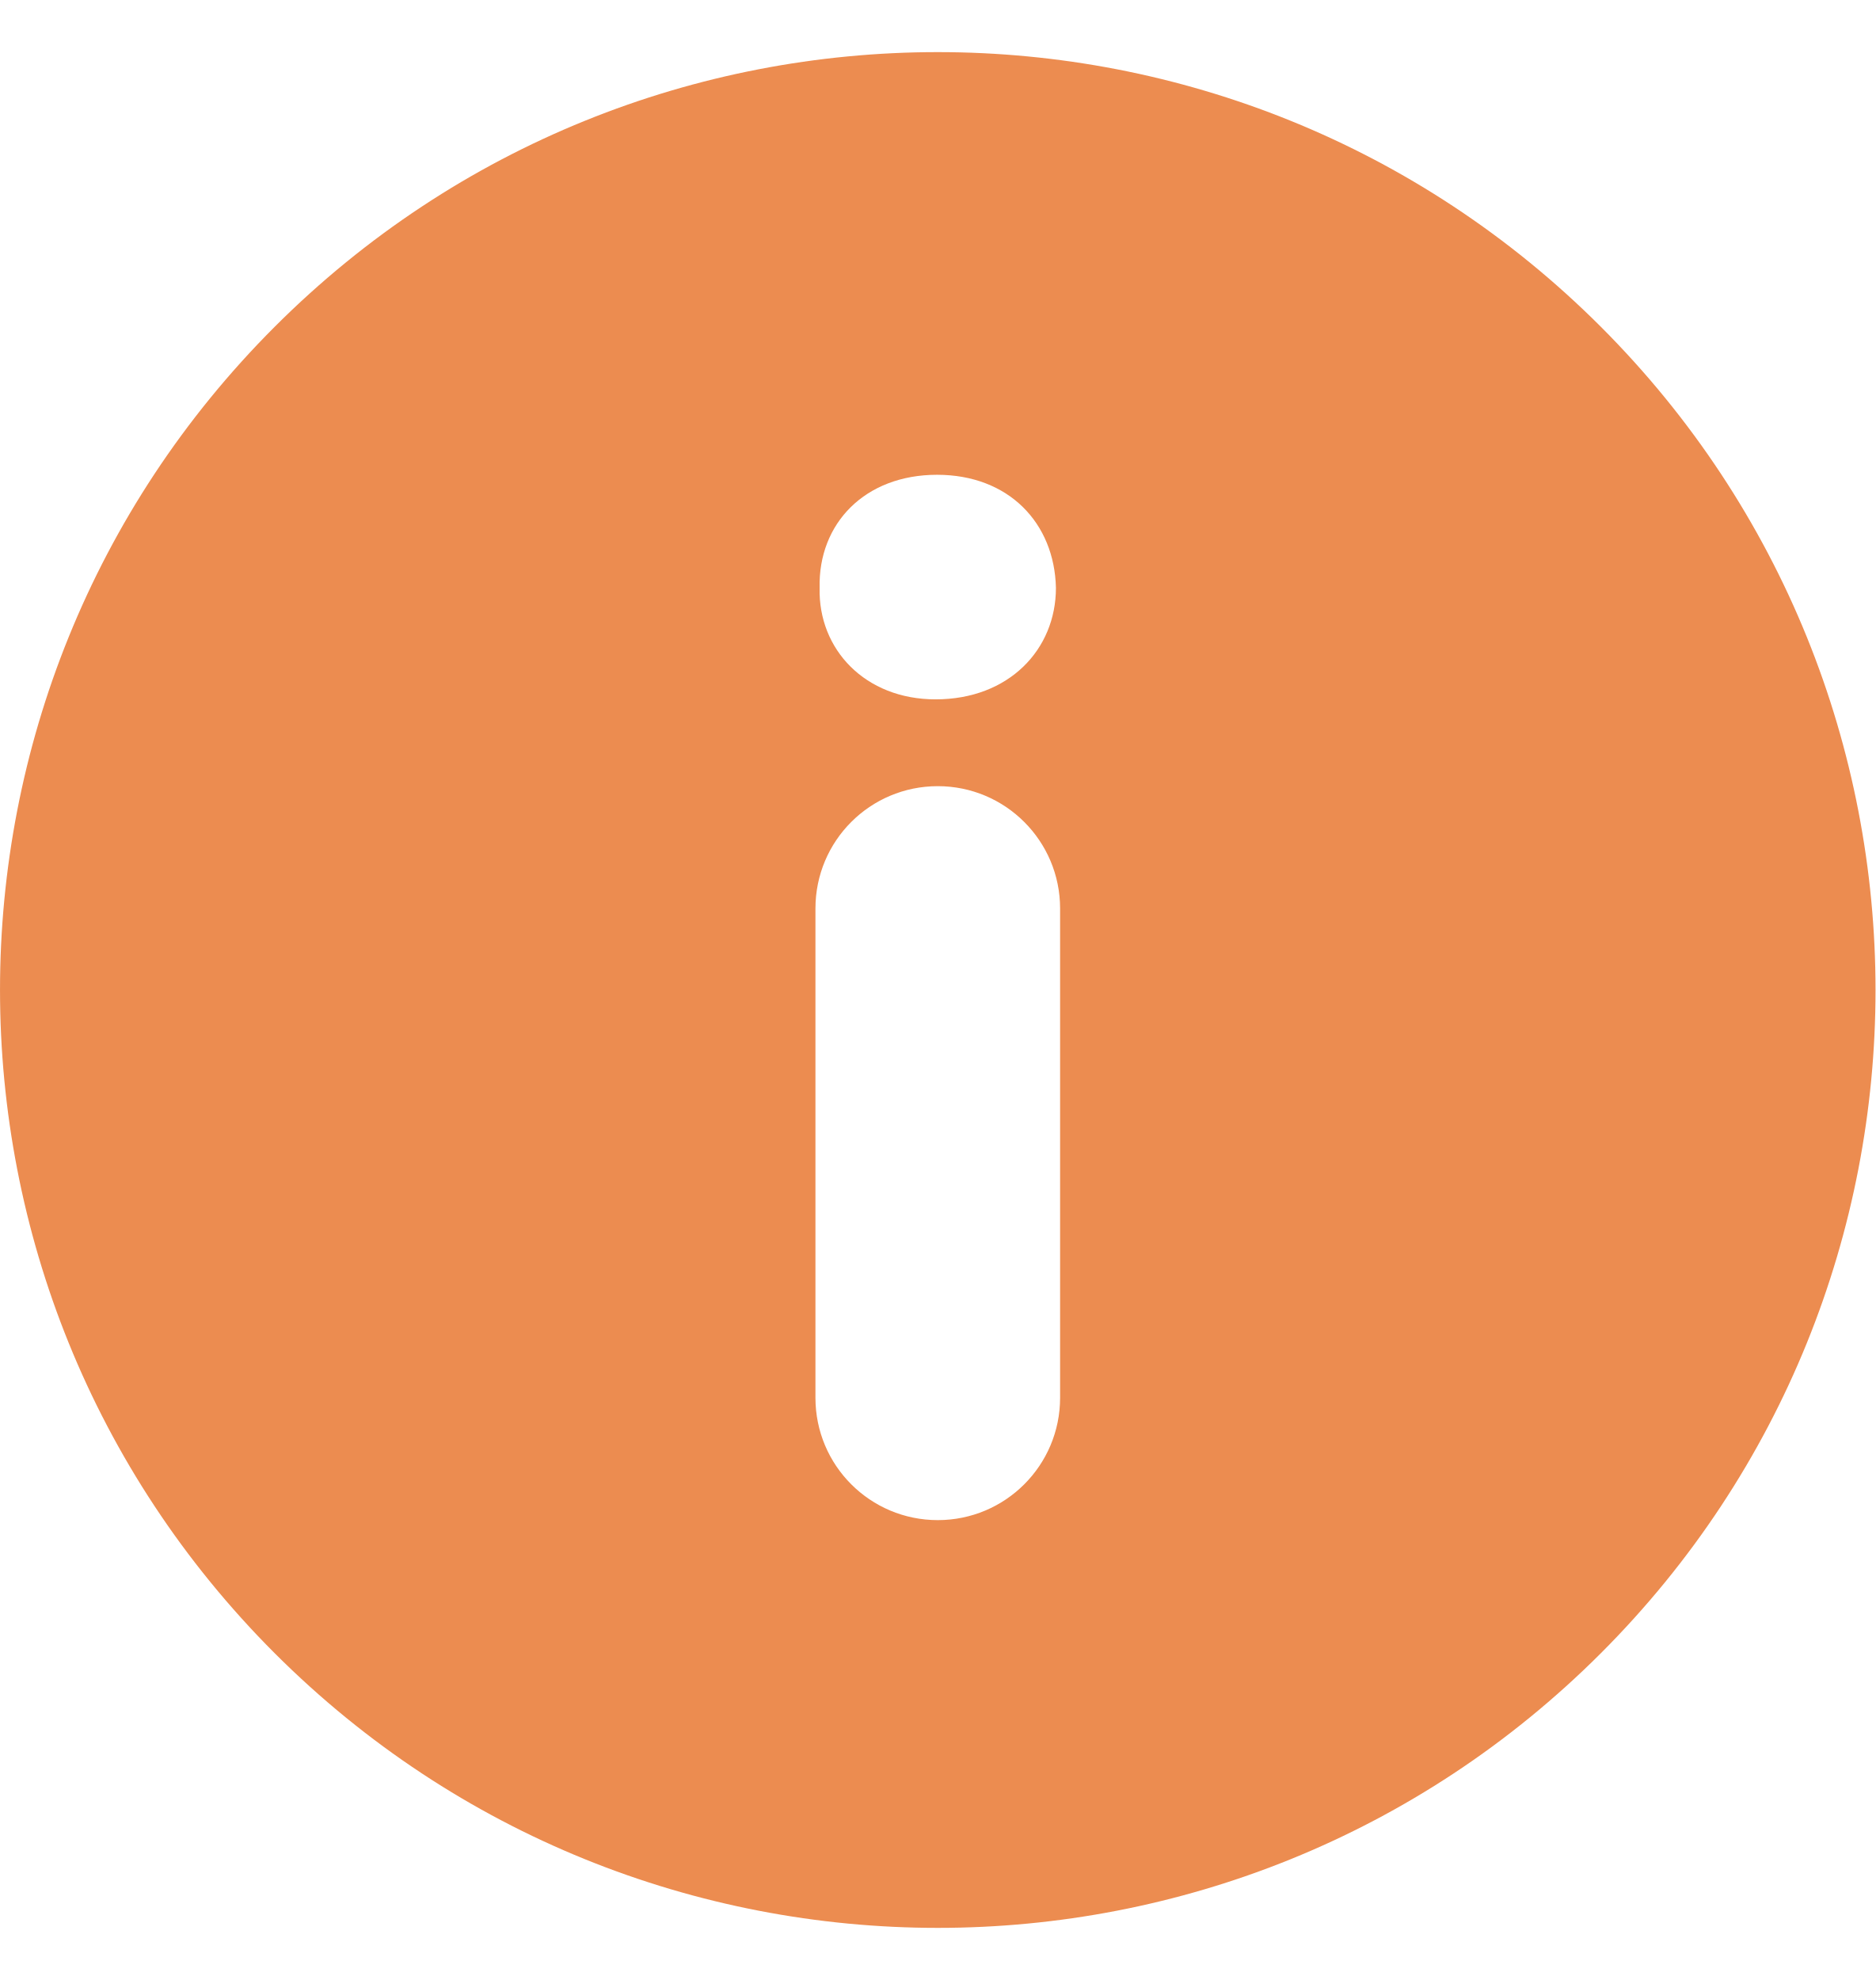
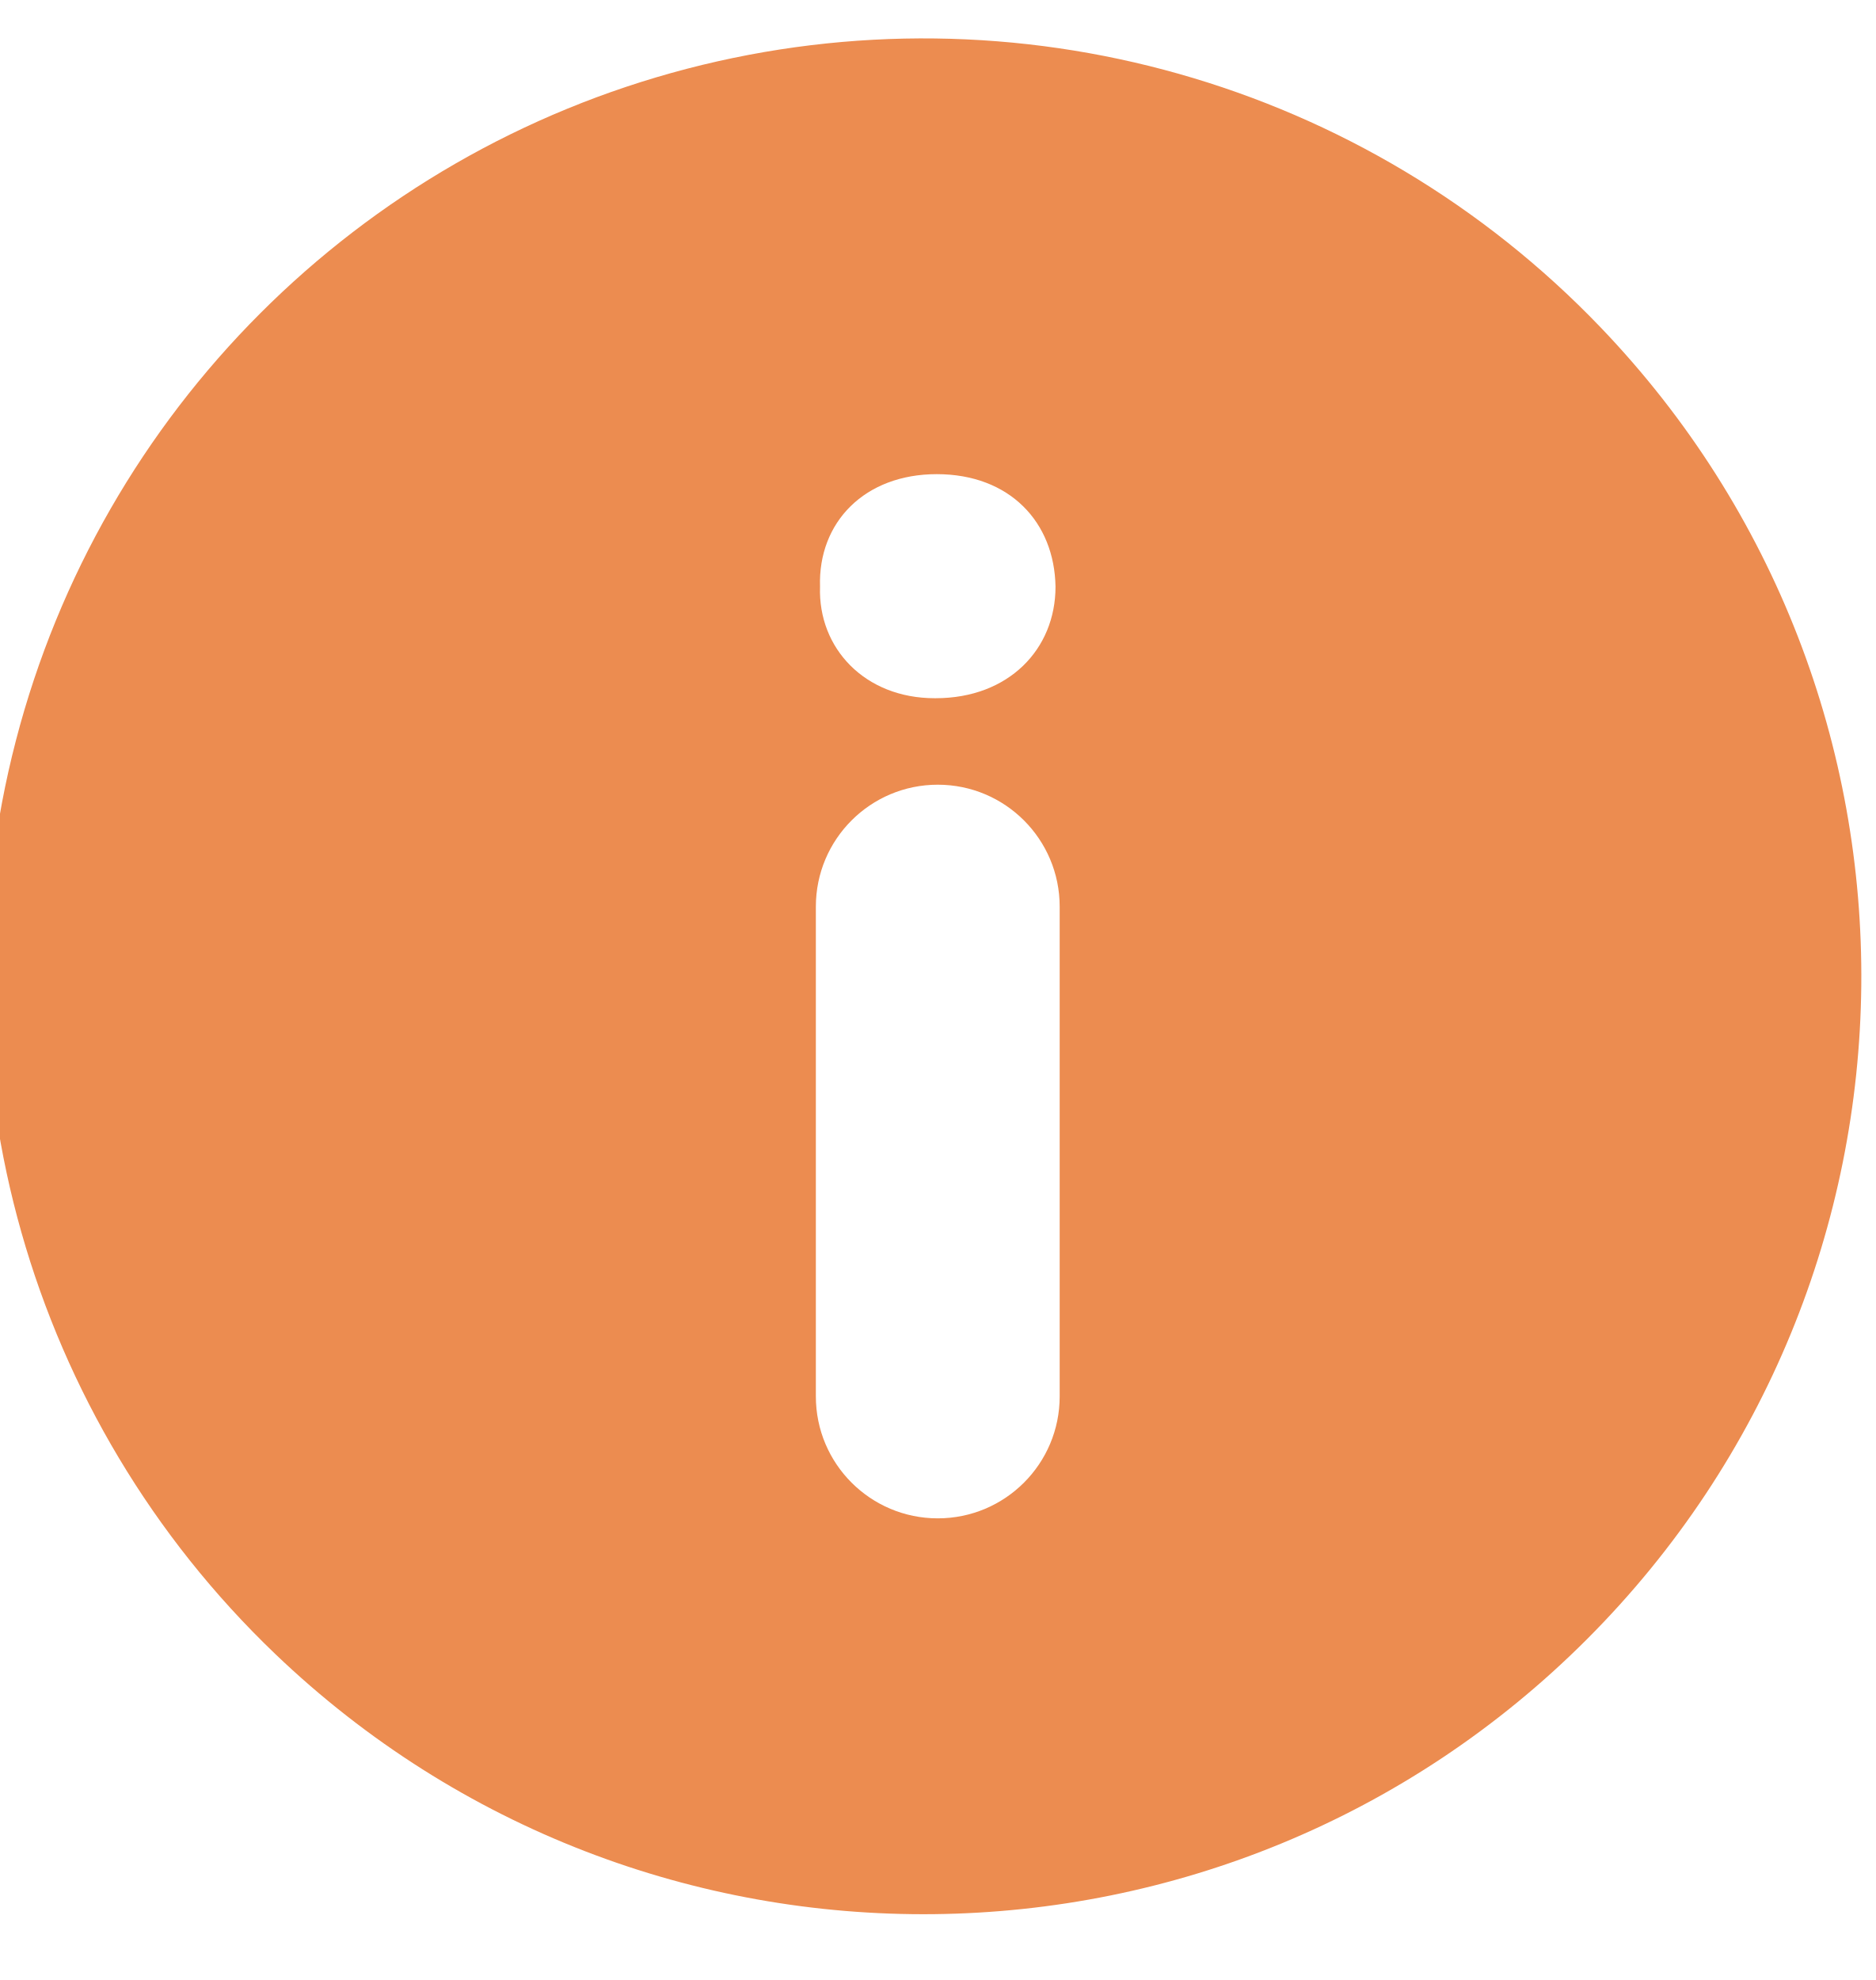
- <svg xmlns="http://www.w3.org/2000/svg" width="18" height="19" viewBox="0 0 18 19" fill="none">
-   <path d="M15.364 3.136C11.85 -0.378 6.151 -0.379 2.636 3.136C-0.879 6.651 -0.878 12.349 2.636 15.864C6.151 19.378 11.849 19.379 15.364 15.864C18.879 12.349 18.878 6.651 15.364 3.136ZM10.174 13.413C10.174 14.062 9.648 14.587 9 14.587C8.351 14.587 7.826 14.062 7.826 13.413V8.718C7.826 8.069 8.351 7.544 9 7.544C9.648 7.544 10.174 8.069 10.174 8.718V13.413ZM8.979 6.711C8.303 6.711 7.852 6.232 7.866 5.641C7.852 5.021 8.303 4.556 8.993 4.556C9.683 4.556 10.12 5.021 10.134 5.641C10.134 6.232 9.683 6.711 8.979 6.711Z" fill="#EC8C50" />
+ <svg xmlns="http://www.w3.org/2000/svg" width="18" height="19" fill="none">
+   <path fill="#EC8C50" d="M15.36 3.14A9 9 0 102.64 15.87 9 9 0 0015.36 3.14zM10.17 13.4a1.17 1.17 0 11-2.34 0v-4.7a1.17 1.17 0 112.34 0v4.7zm-1.2-6.7c-.67 0-1.12-.48-1.1-1.07-.02-.62.43-1.08 1.12-1.08.7 0 1.13.46 1.14 1.08 0 .6-.45 1.07-1.15 1.07z" />
</svg>
